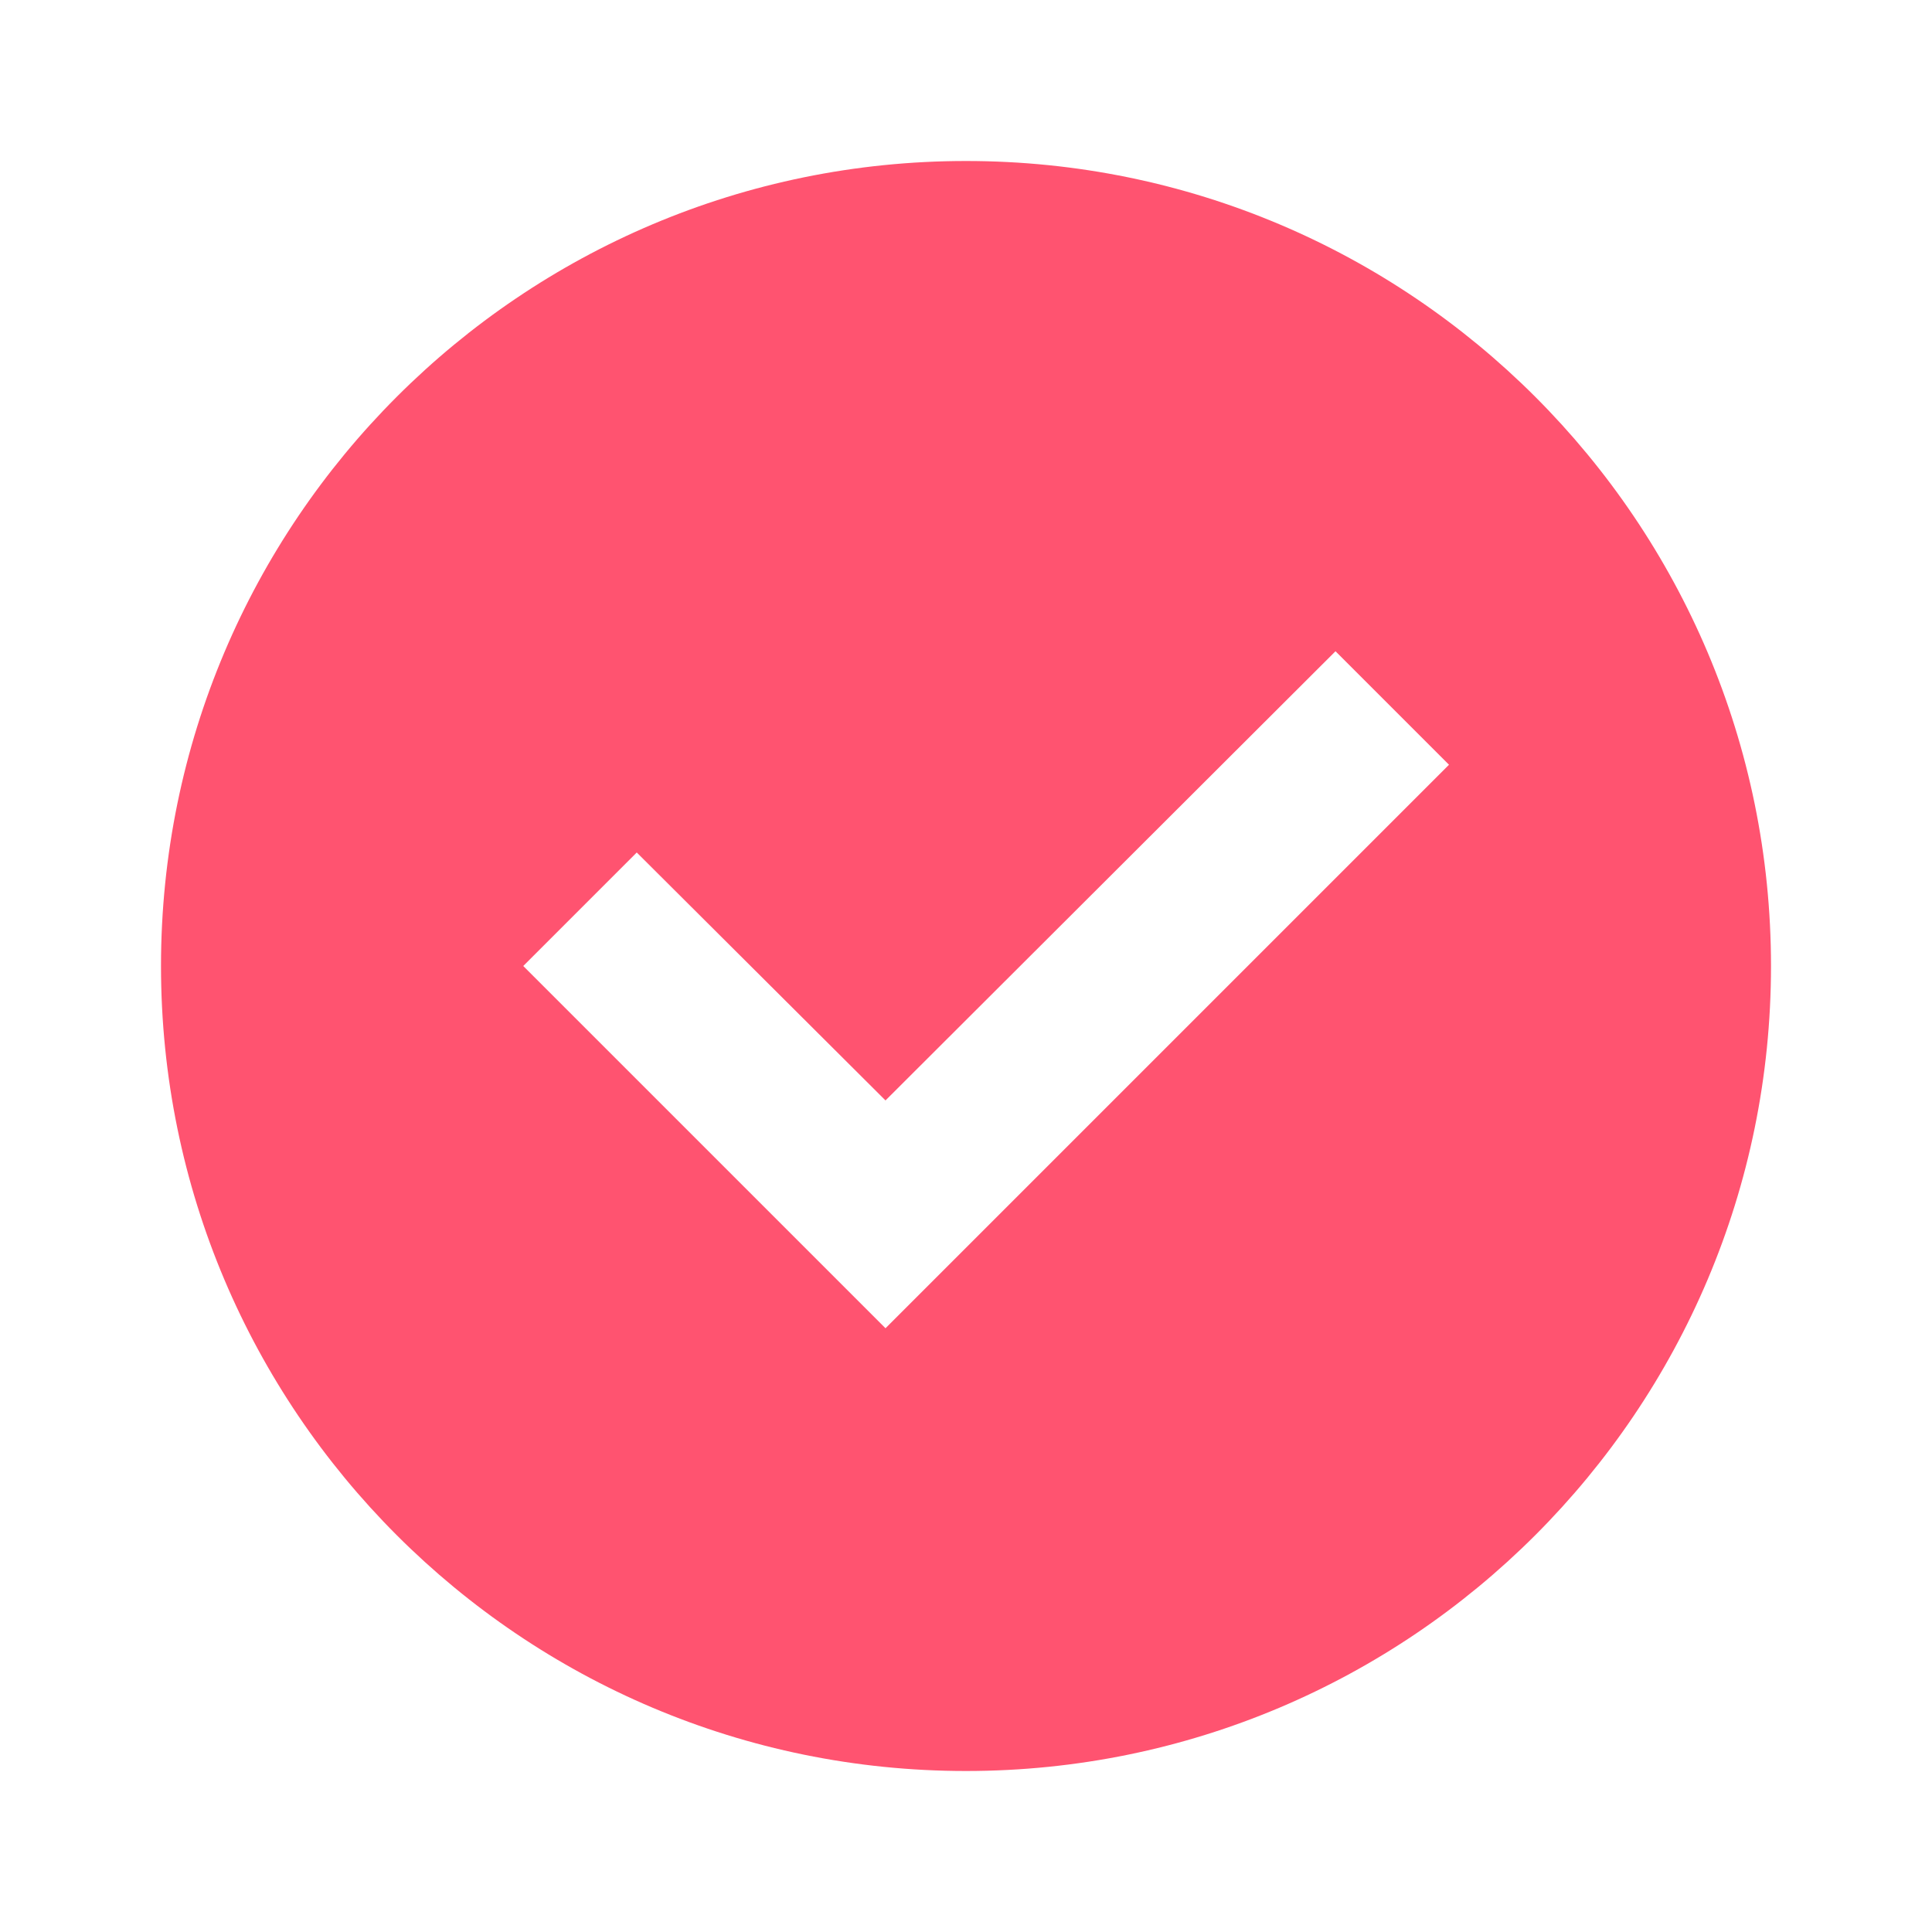
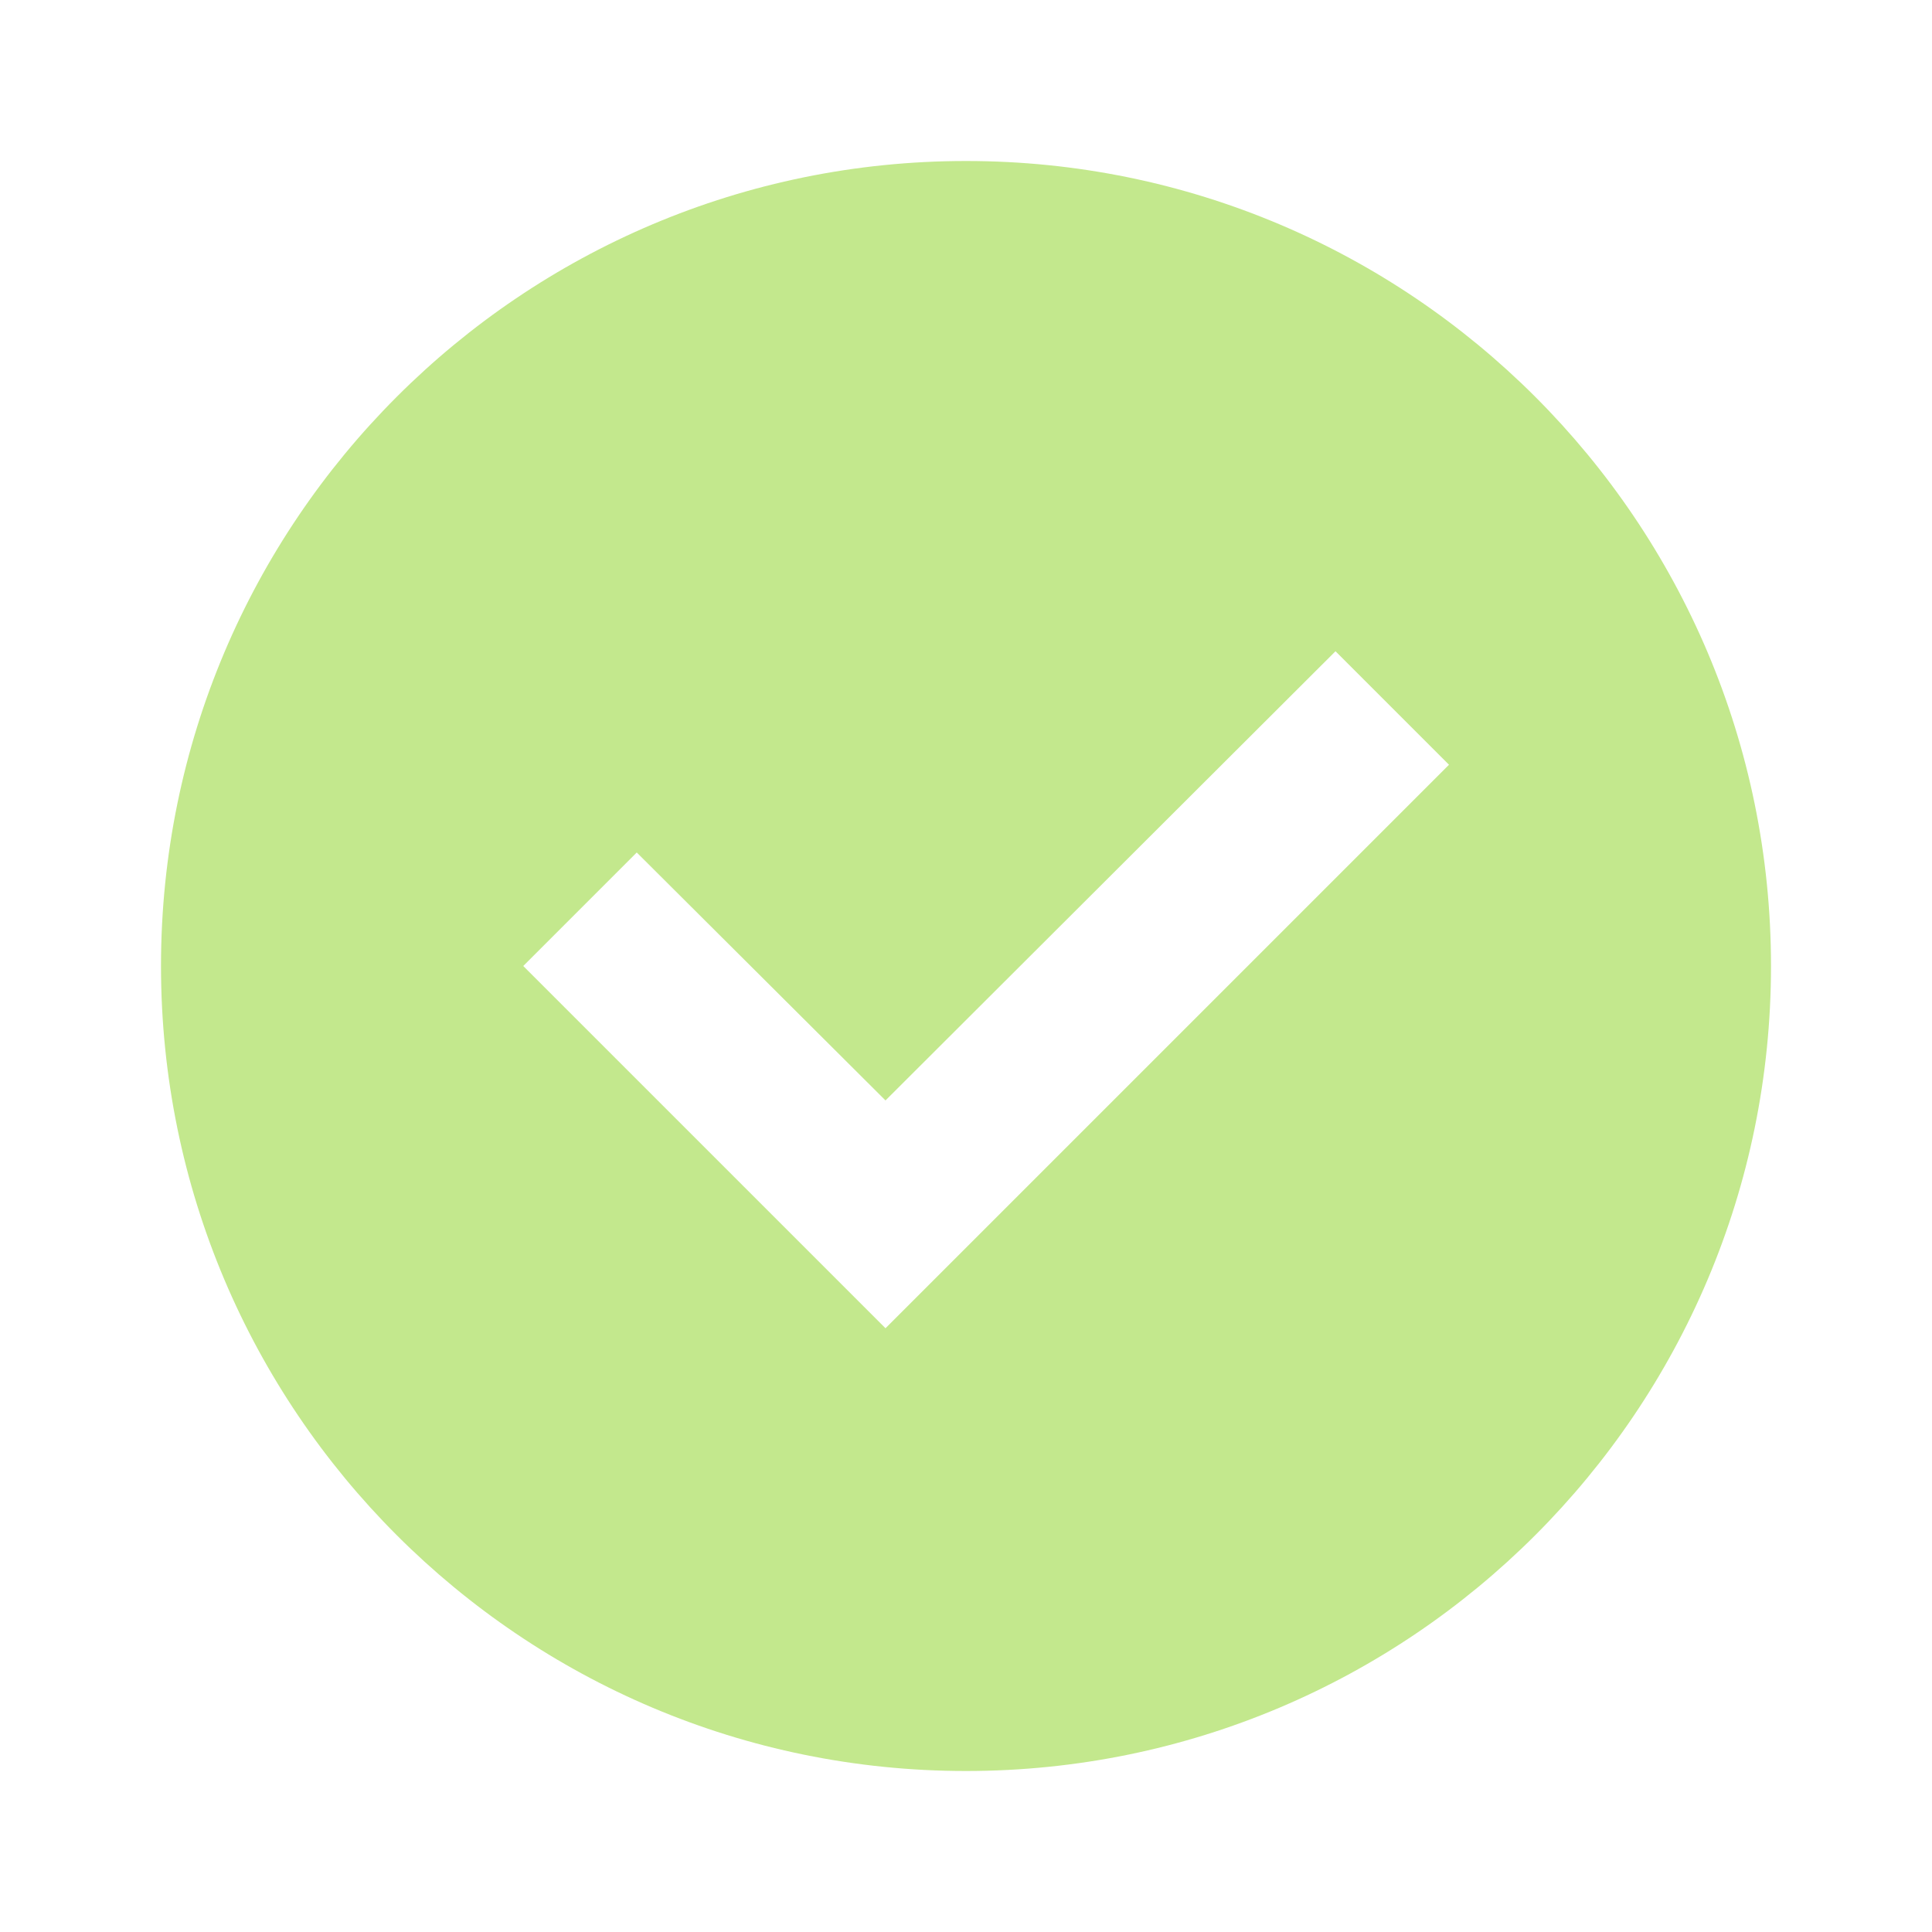
<svg xmlns="http://www.w3.org/2000/svg" version="1.1" width="12px" height="12px" viewBox="0 0 24 24">
-   <path fill="#FF5370" d="M12,2A10,10 0 0,1 22,12A10,10 0 0,1 12,22A10,10 0 0,1 2,12A10,10 0 0,1 12,2M11,16.5L18,9.5L16.59,8.09L11,13.67L7.91,10.59L6.5,12L11,16.5Z" />
+   <path fill="#C3E88D" d="M12,2A10,10 0 0,1 22,12A10,10 0 0,1 12,22A10,10 0 0,1 2,12A10,10 0 0,1 12,2M11,16.5L18,9.5L16.59,8.09L11,13.67L7.91,10.59L6.5,12L11,16.5Z" />
</svg>
